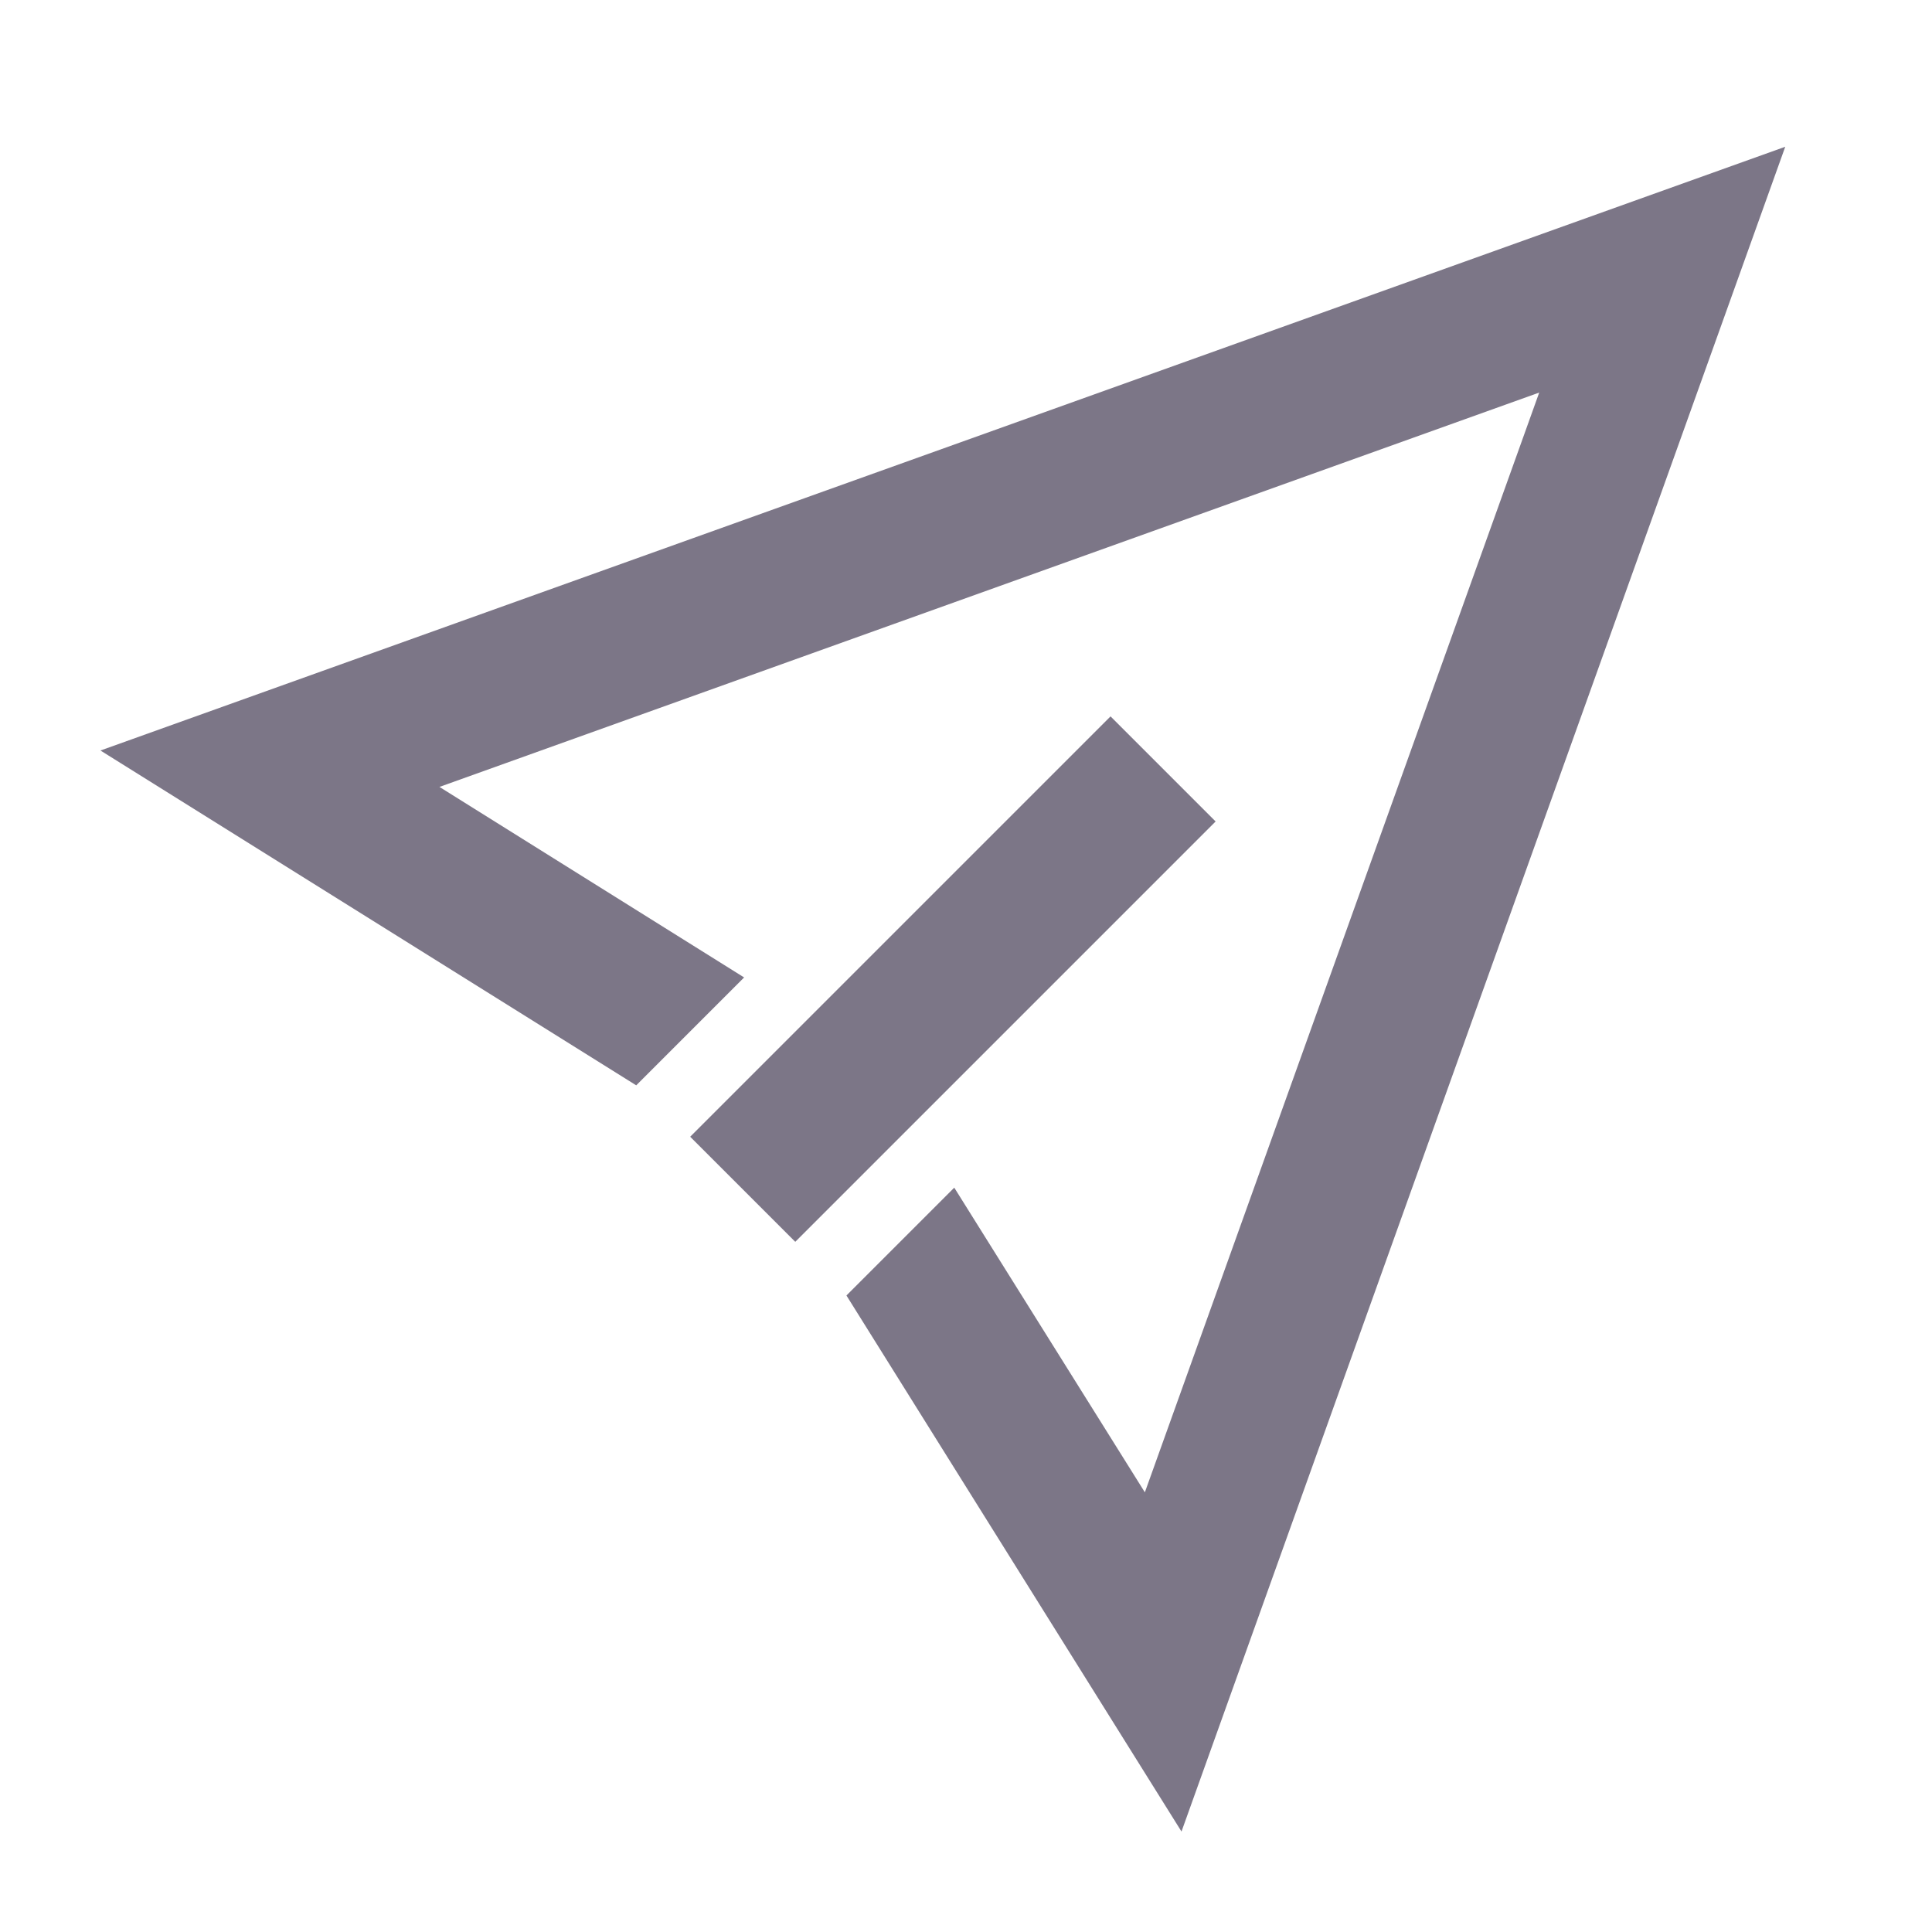
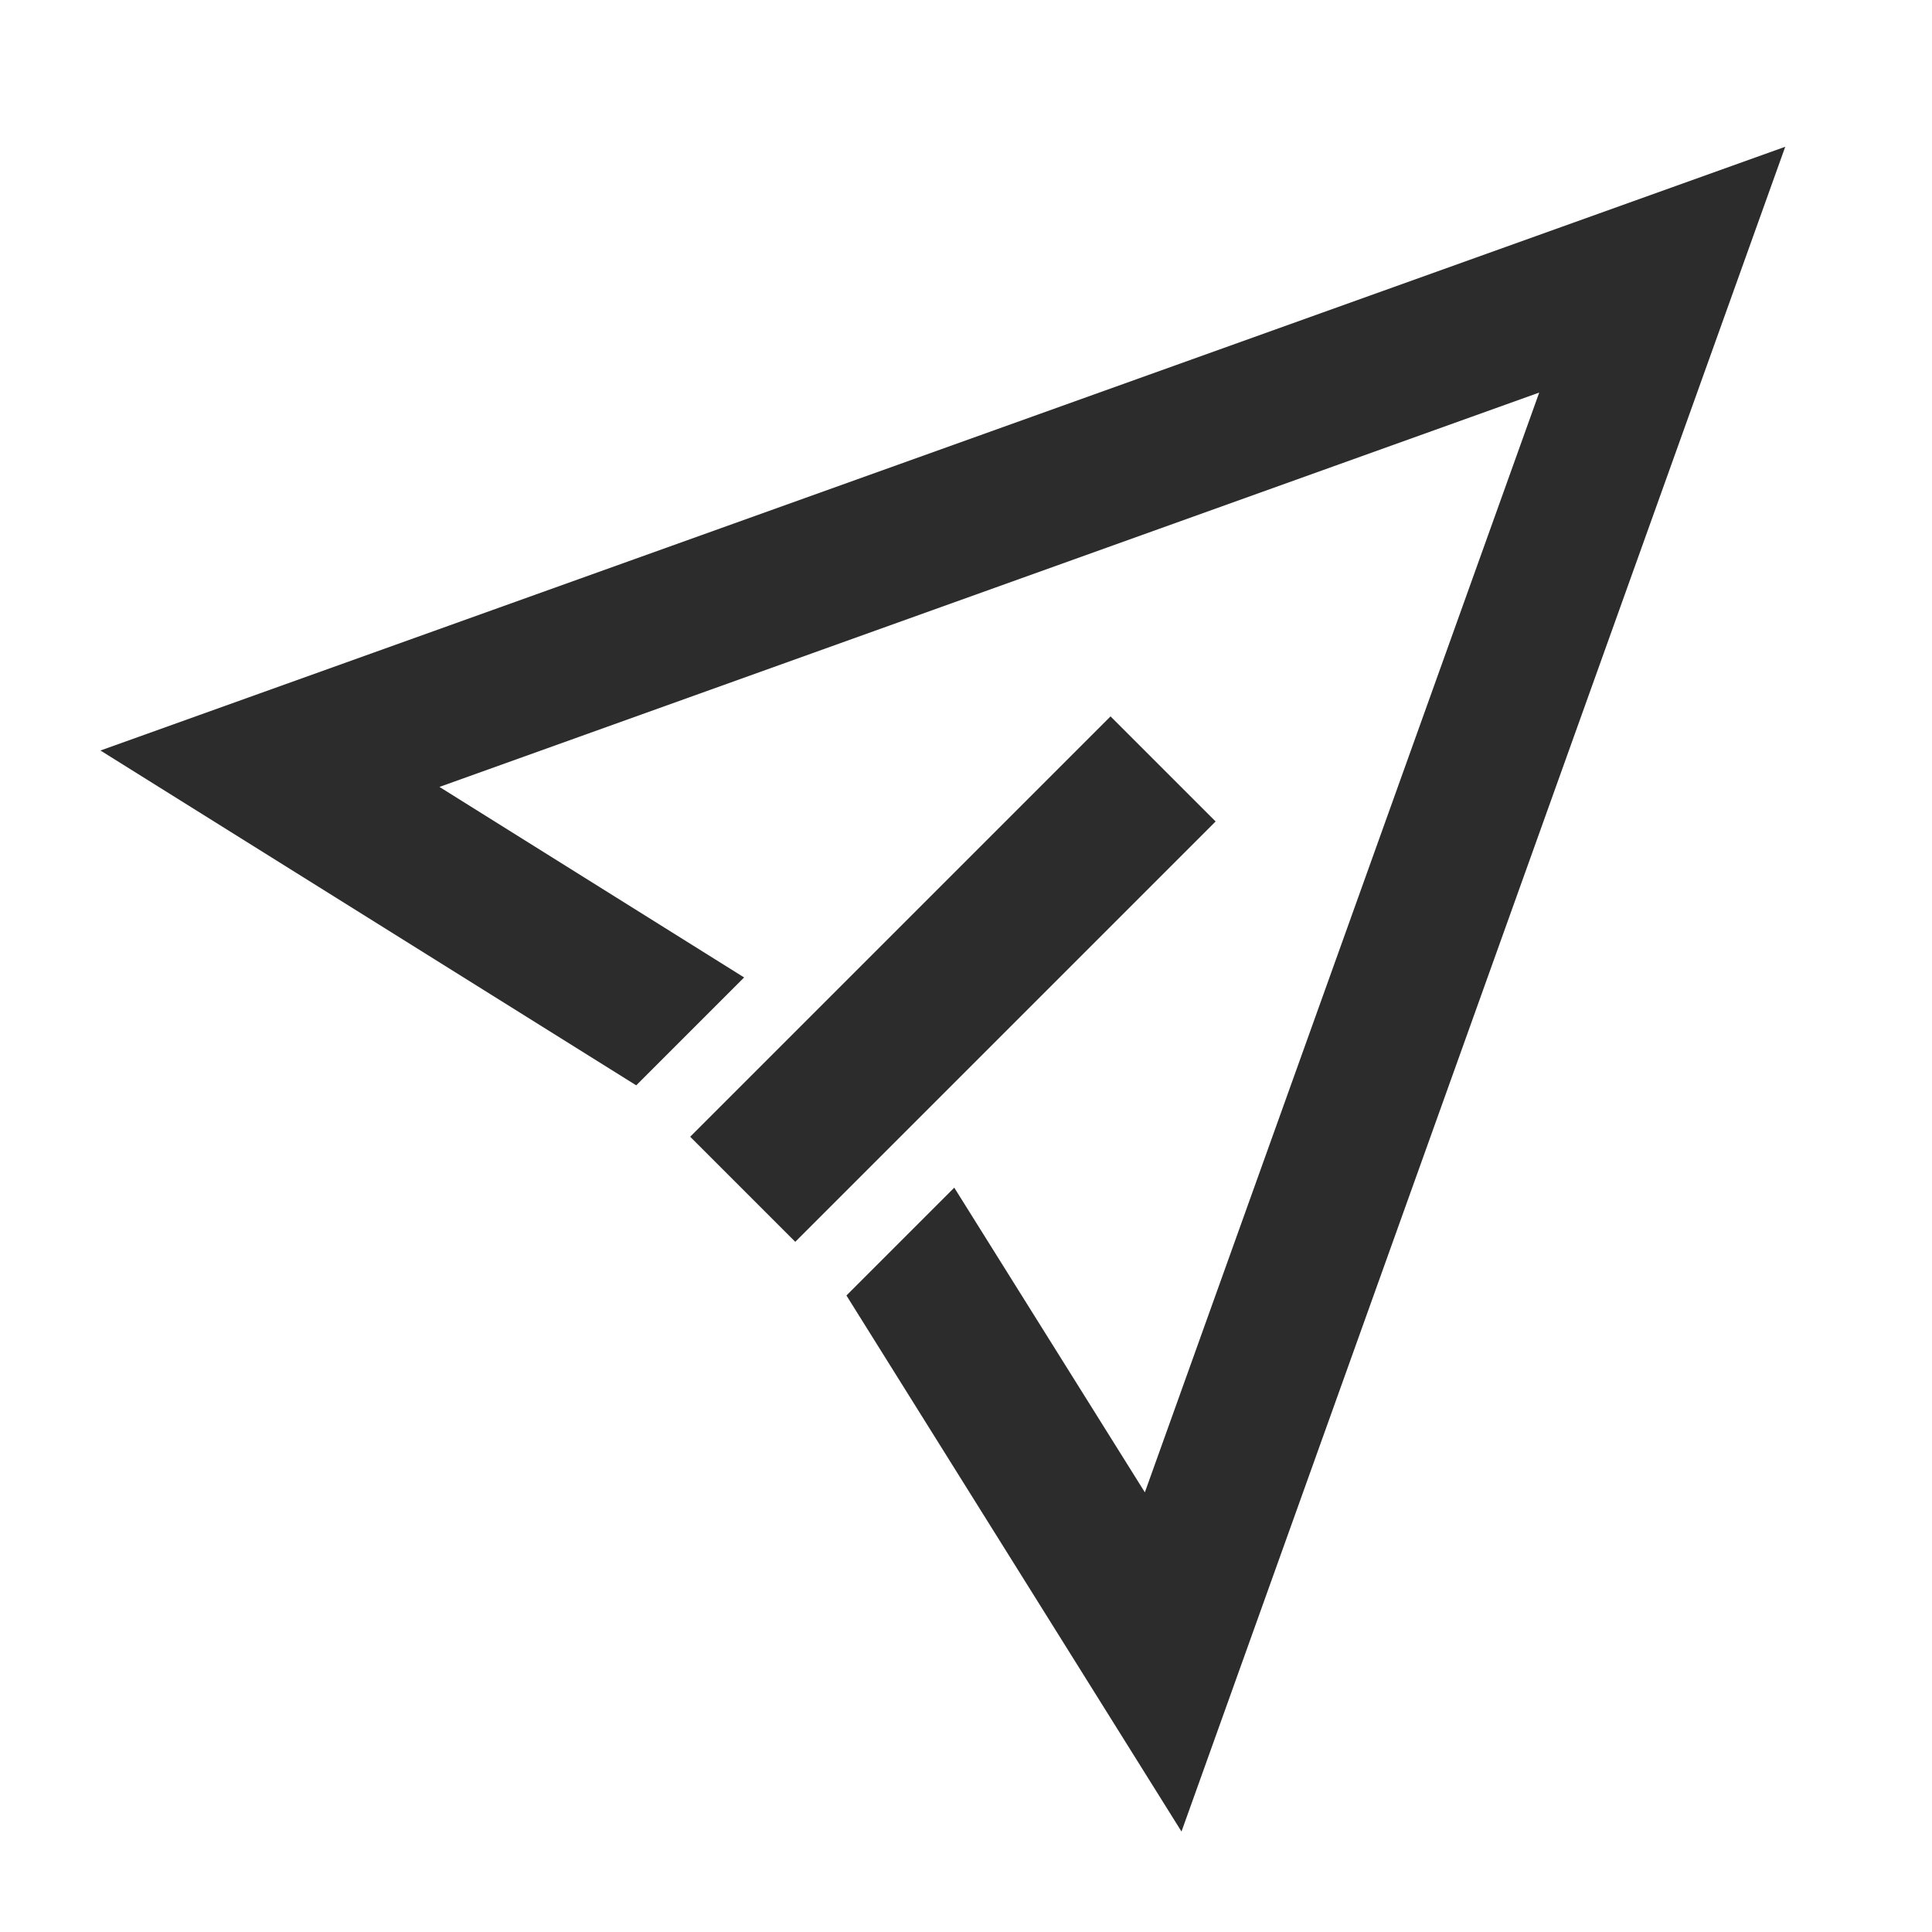
<svg xmlns="http://www.w3.org/2000/svg" id="ic_send" width="26" height="26" viewBox="0 0 26 26">
  <defs>
    <style>
-             .cls-1{fill:#7c7687}.cls-2{fill:none}
+             .cls-1{fill:#2c2c2c}.cls-2{fill:none}
        </style>
  </defs>
  <g id="Group_8811" data-name="Group 8811">
    <path id="Path_18865" d="M1.352 10.1l7.21 4.506 1.452-1.452-4.1-2.564 14.8-5.307-5.307 14.8-2.565-4.1-1.451 1.451 4.509 7.214 8.125-22.673z" class="cls-1" data-name="Path 18865" />
    <g id="Group_8810" data-name="Group 8810">
      <path id="Rectangle_4394" d="M0 0h8v2H0z" class="cls-1" data-name="Rectangle 4394" transform="rotate(-45 23.11 -3.563)" />
    </g>
  </g>
  <path id="Rectangle_4395" d="M0 0h26v26H0z" class="cls-2" data-name="Rectangle 4395" />
</svg>
